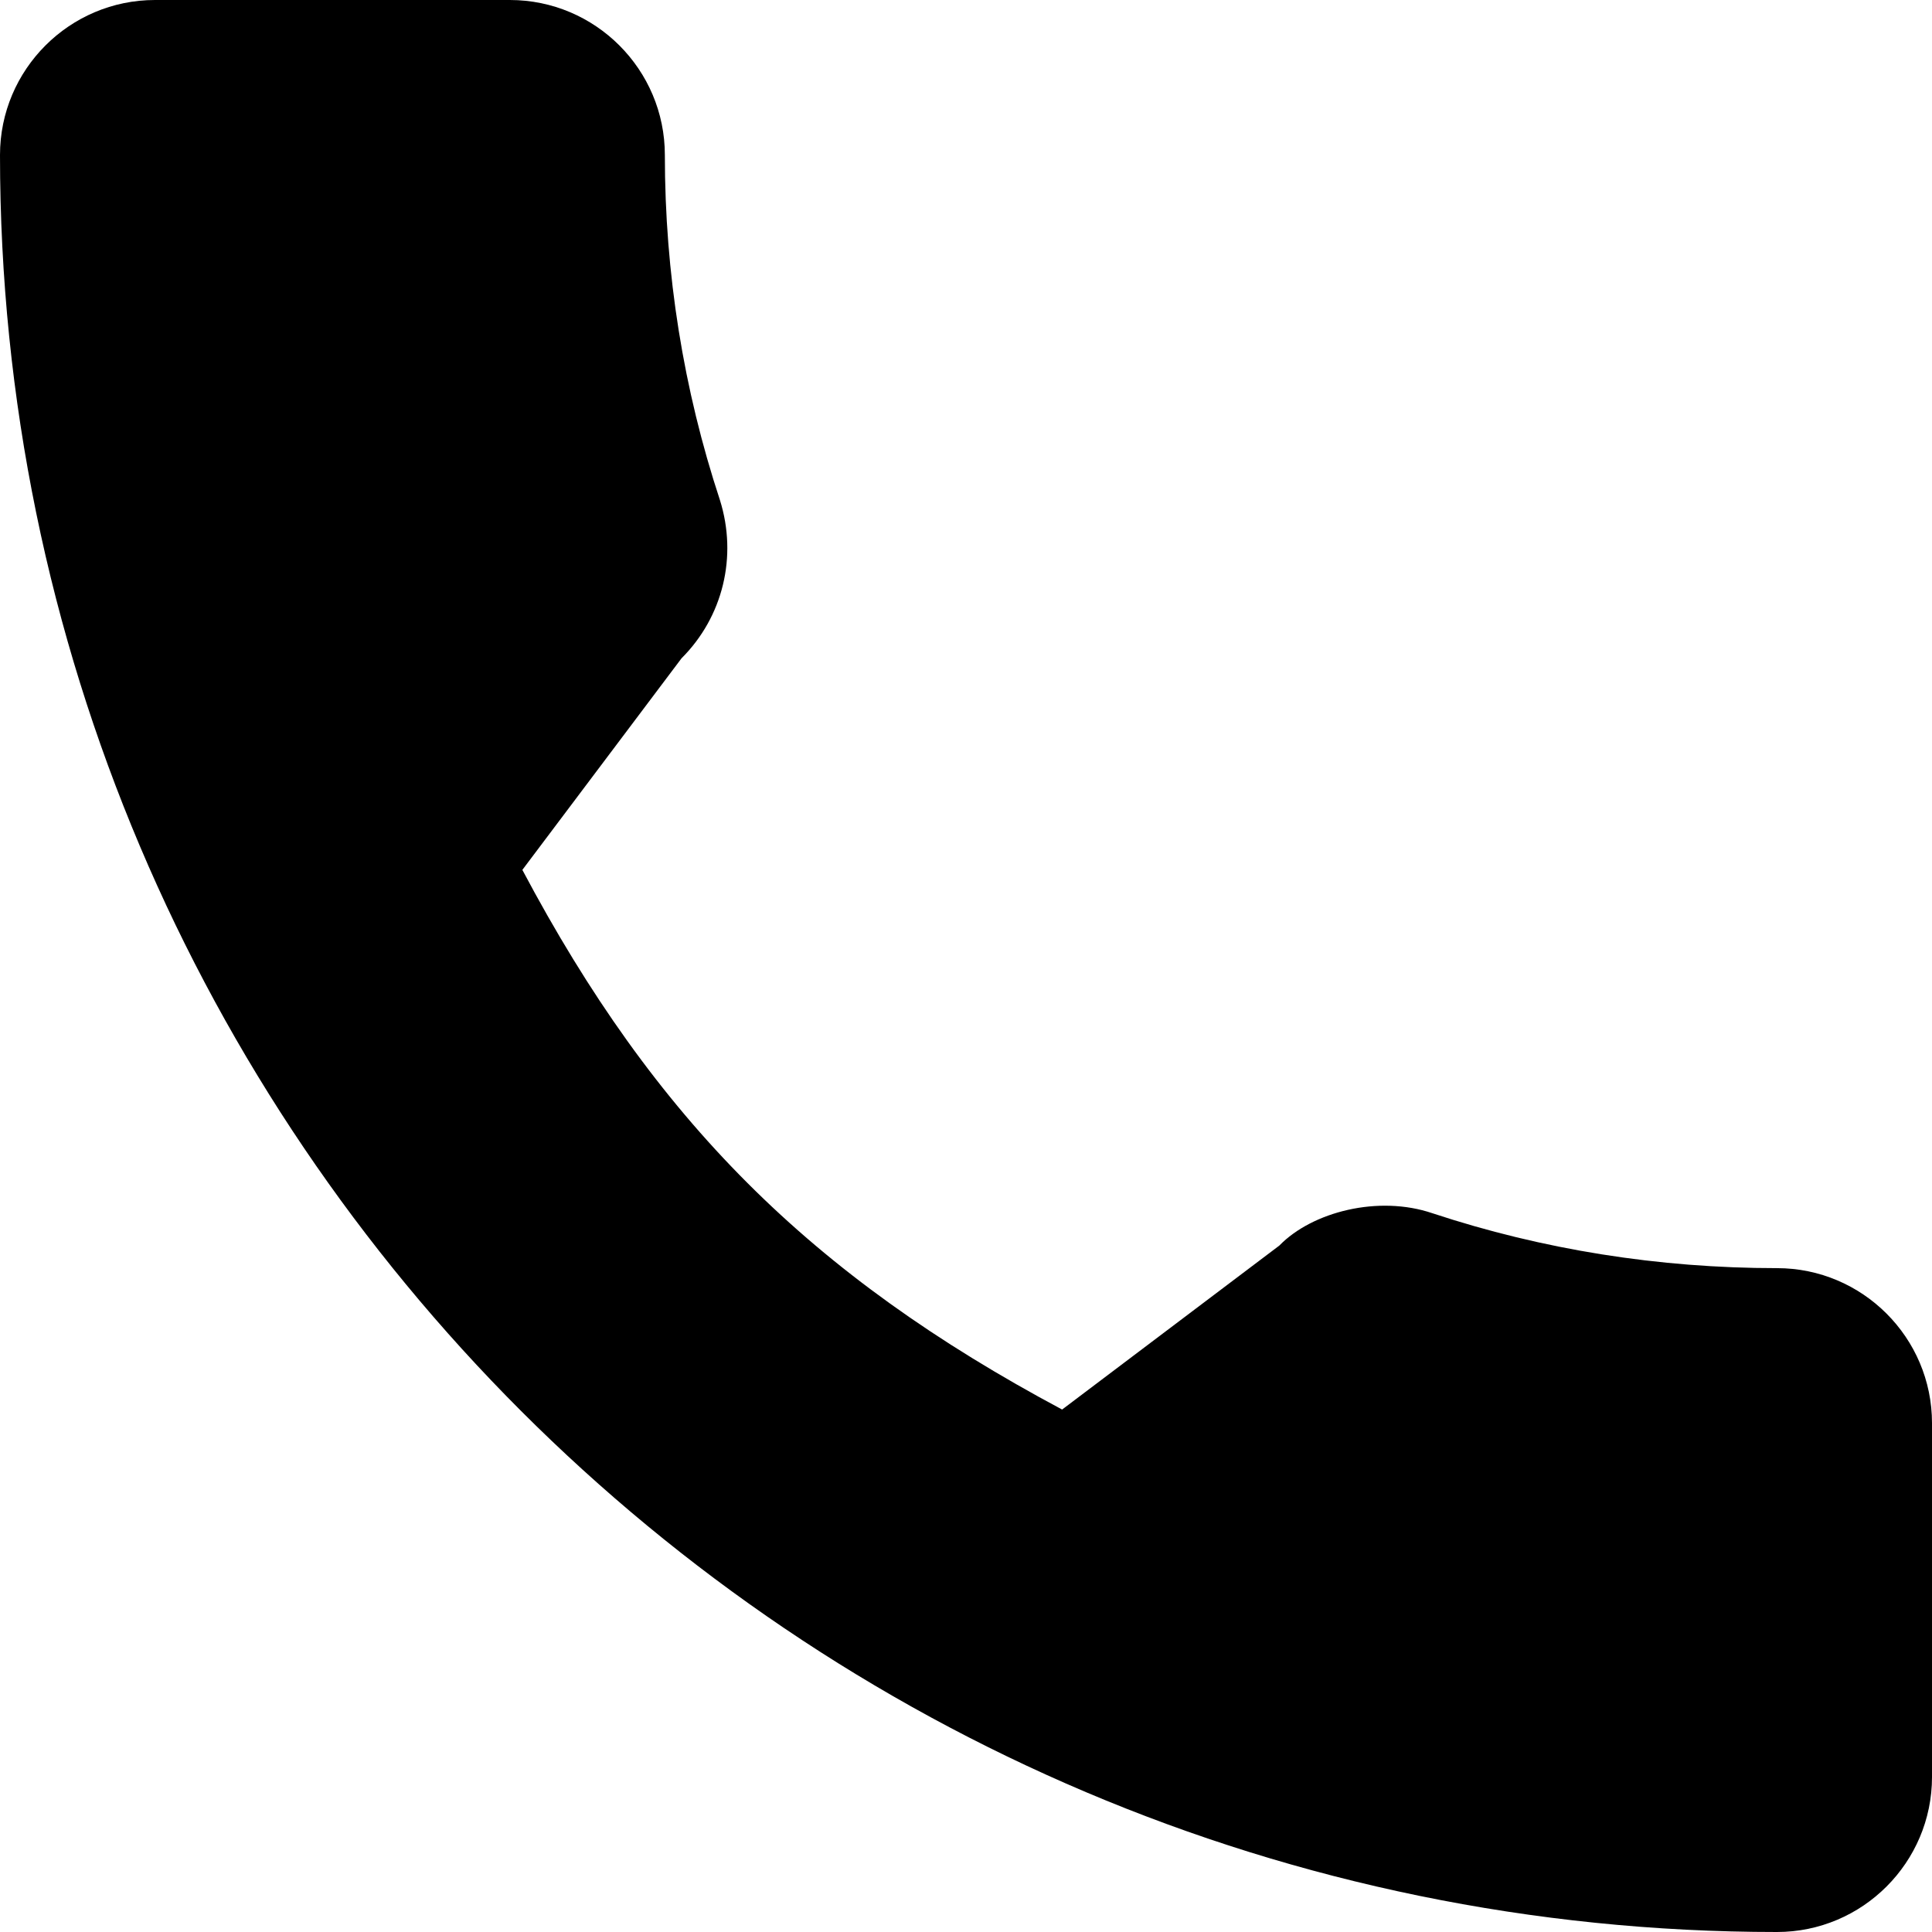
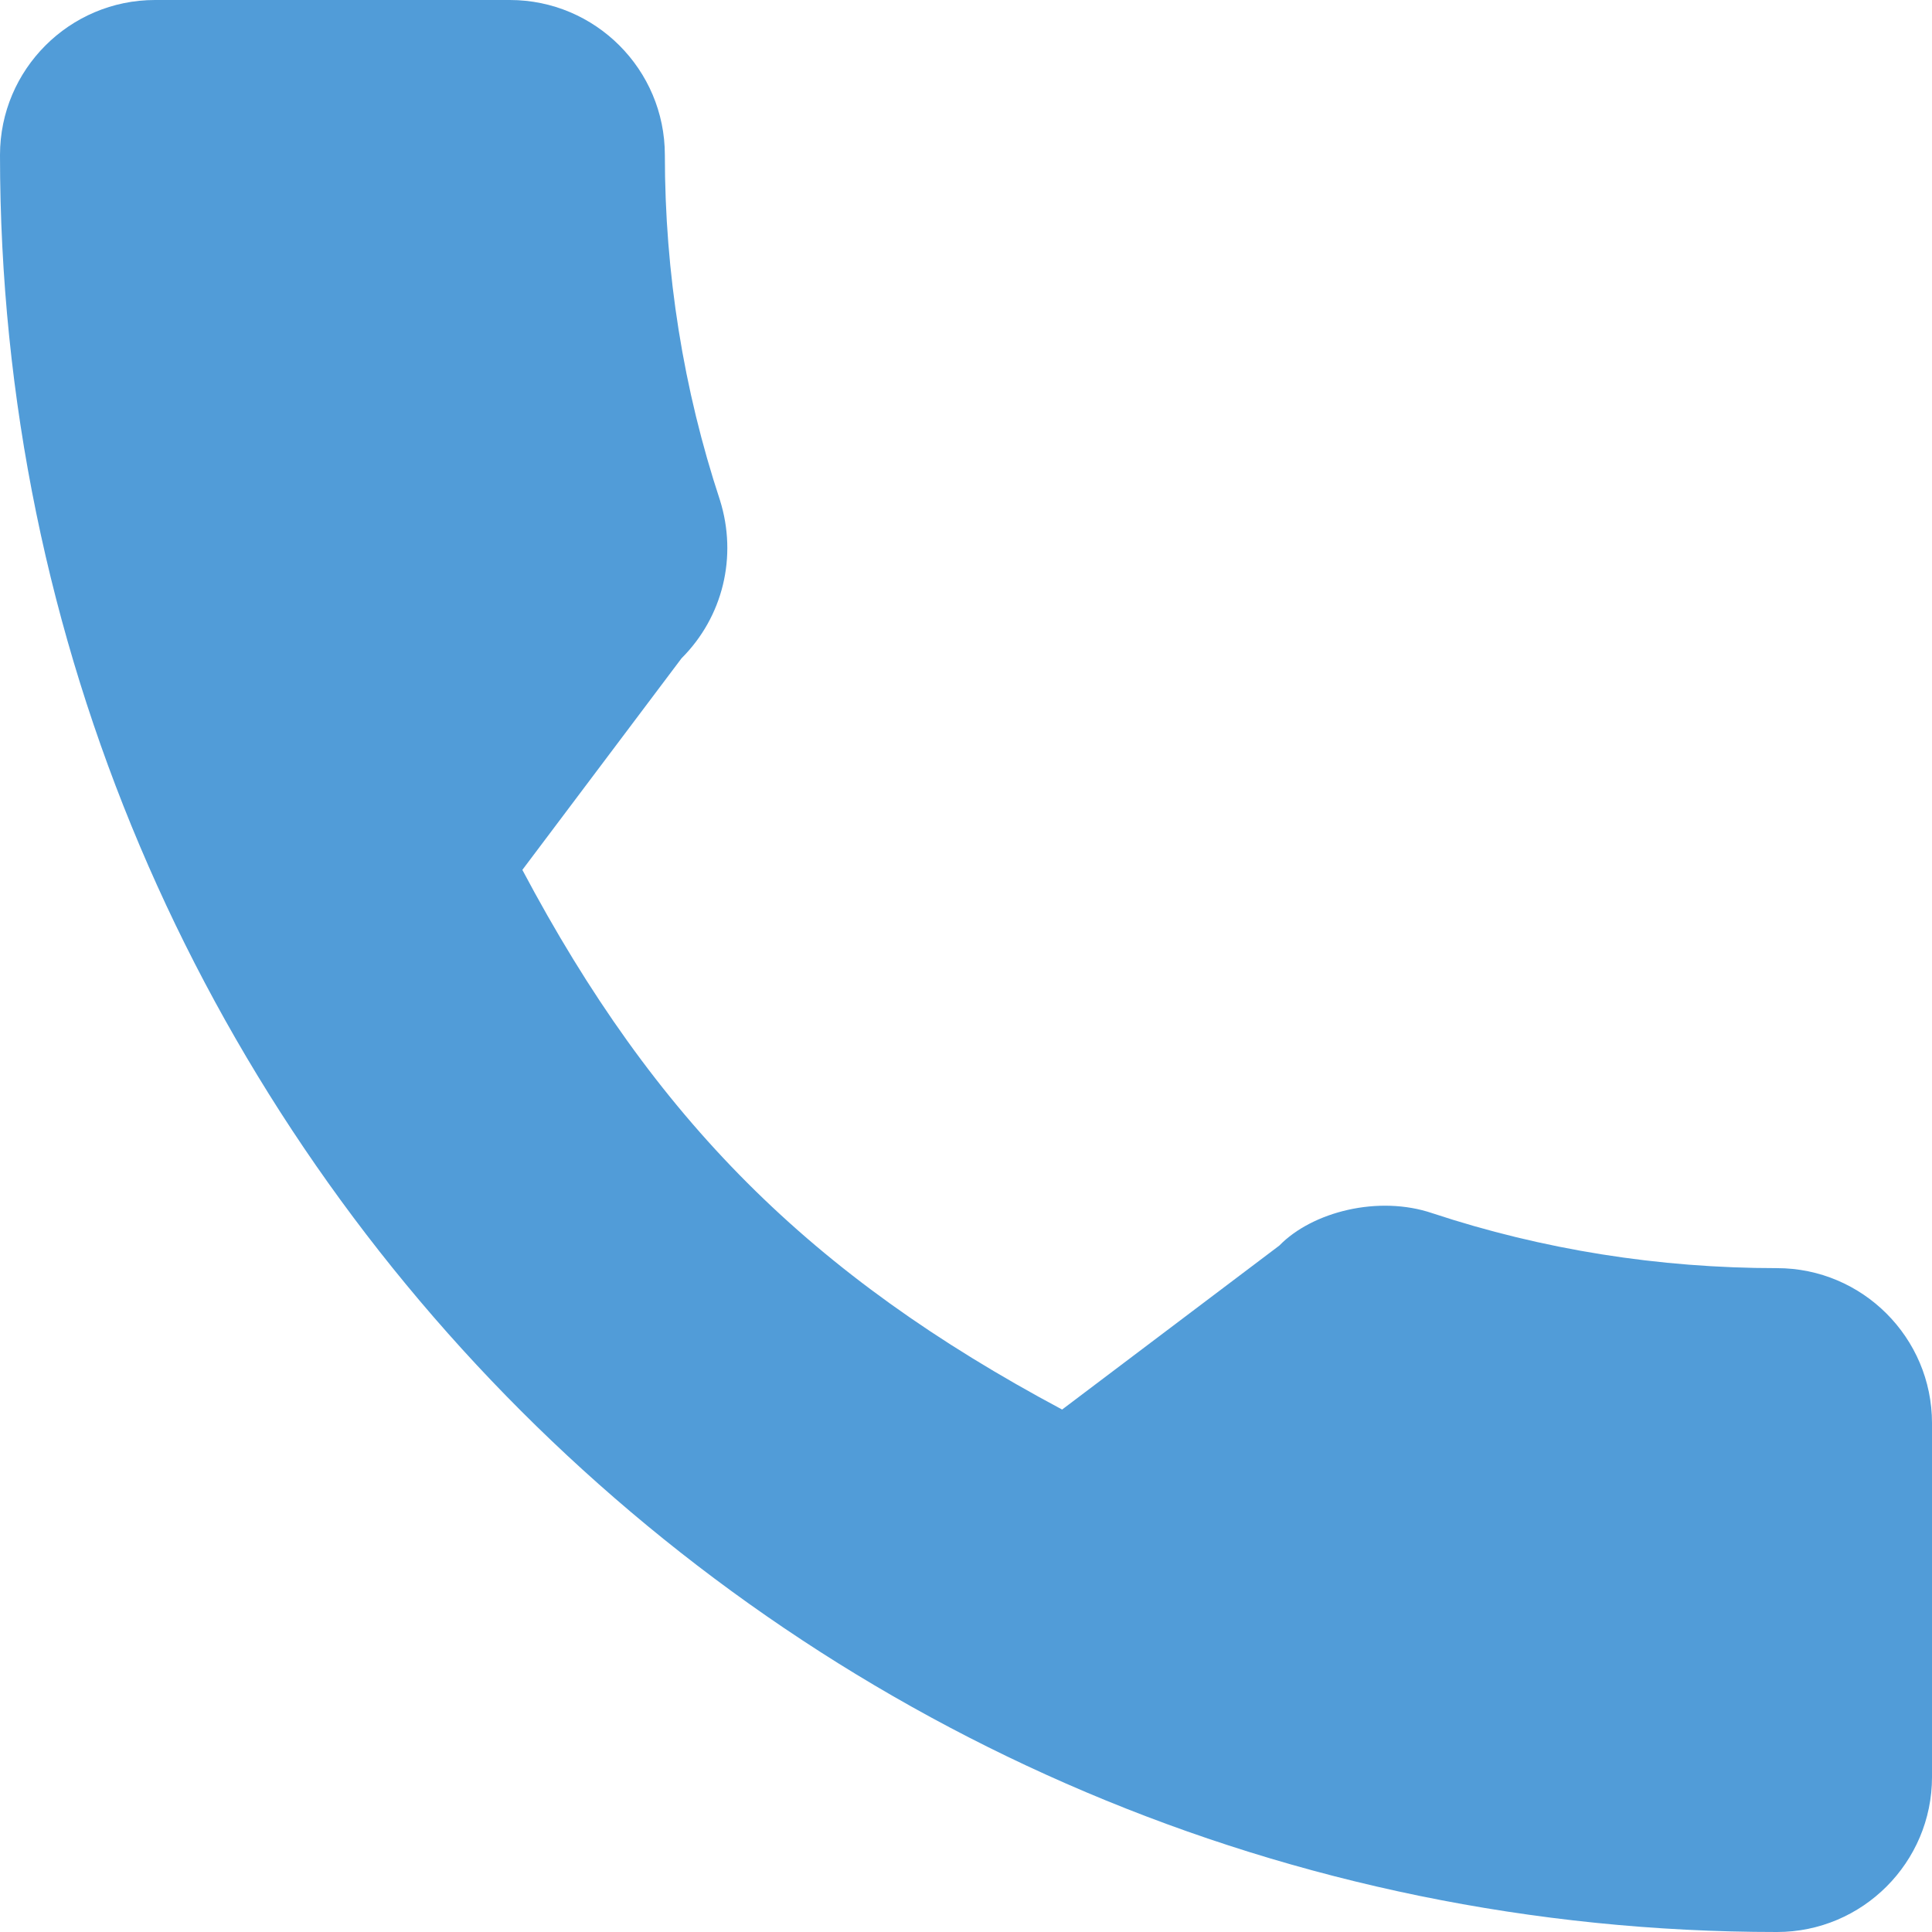
- <svg xmlns="http://www.w3.org/2000/svg" version="1.1" id="Capa_1" x="0px" y="0px" viewBox="0 0 384 384" style="enable-background:new 0 0 384 384;" xml:space="preserve">
+ <svg xmlns="http://www.w3.org/2000/svg" version="1.1" id="Capa_1" fill="#519cd8" width="15px" heigh="15px" x="0px" y="0px" viewBox="0 0 384 384" style="enable-background:new 0 0 384 384;" xml:space="preserve">
  <g>
    <g>
-       <path d="M353.188,252.052c-23.51,0-46.594-3.677-68.469-10.906c-10.719-3.656-23.896-0.302-30.438,6.417l-43.177,32.594    c-50.073-26.729-80.917-57.563-107.281-107.26l31.635-42.052c8.219-8.208,11.167-20.198,7.635-31.448    c-7.26-21.99-10.948-45.063-10.948-68.583C132.146,13.823,118.323,0,101.333,0H30.813C13.823,0,0,13.823,0,30.813    C0,225.563,158.438,384,353.188,384c16.99,0,30.813-13.823,30.813-30.813v-70.323C384,265.875,370.177,252.052,353.188,252.052z" />
+       <path d="M353.188,252.052c-23.51,0-46.594-3.677-68.469-10.906c-10.719-3.656-23.896-0.302-30.438,6.417l-43.177,32.594   c-50.073-26.729-80.917-57.563-107.281-107.26l31.635-42.052c8.219-8.208,11.167-20.198,7.635-31.448   c-7.26-21.99-10.948-45.063-10.948-68.583C132.146,13.823,118.323,0,101.333,0H30.813C13.823,0,0,13.823,0,30.813   C0,225.563,158.438,384,353.188,384c16.99,0,30.813-13.823,30.813-30.813v-70.323C384,265.875,370.177,252.052,353.188,252.052z" />
    </g>
  </g>
-   <g>
- </g>
-   <g>
- </g>
-   <g>
- </g>
-   <g>
- </g>
-   <g>
- </g>
-   <g>
- </g>
-   <g>
- </g>
-   <g>
- </g>
-   <g>
- </g>
-   <g>
- </g>
-   <g>
- </g>
-   <g>
- </g>
-   <g>
- </g>
-   <g>
- </g>
-   <g>
- </g>
</svg>
